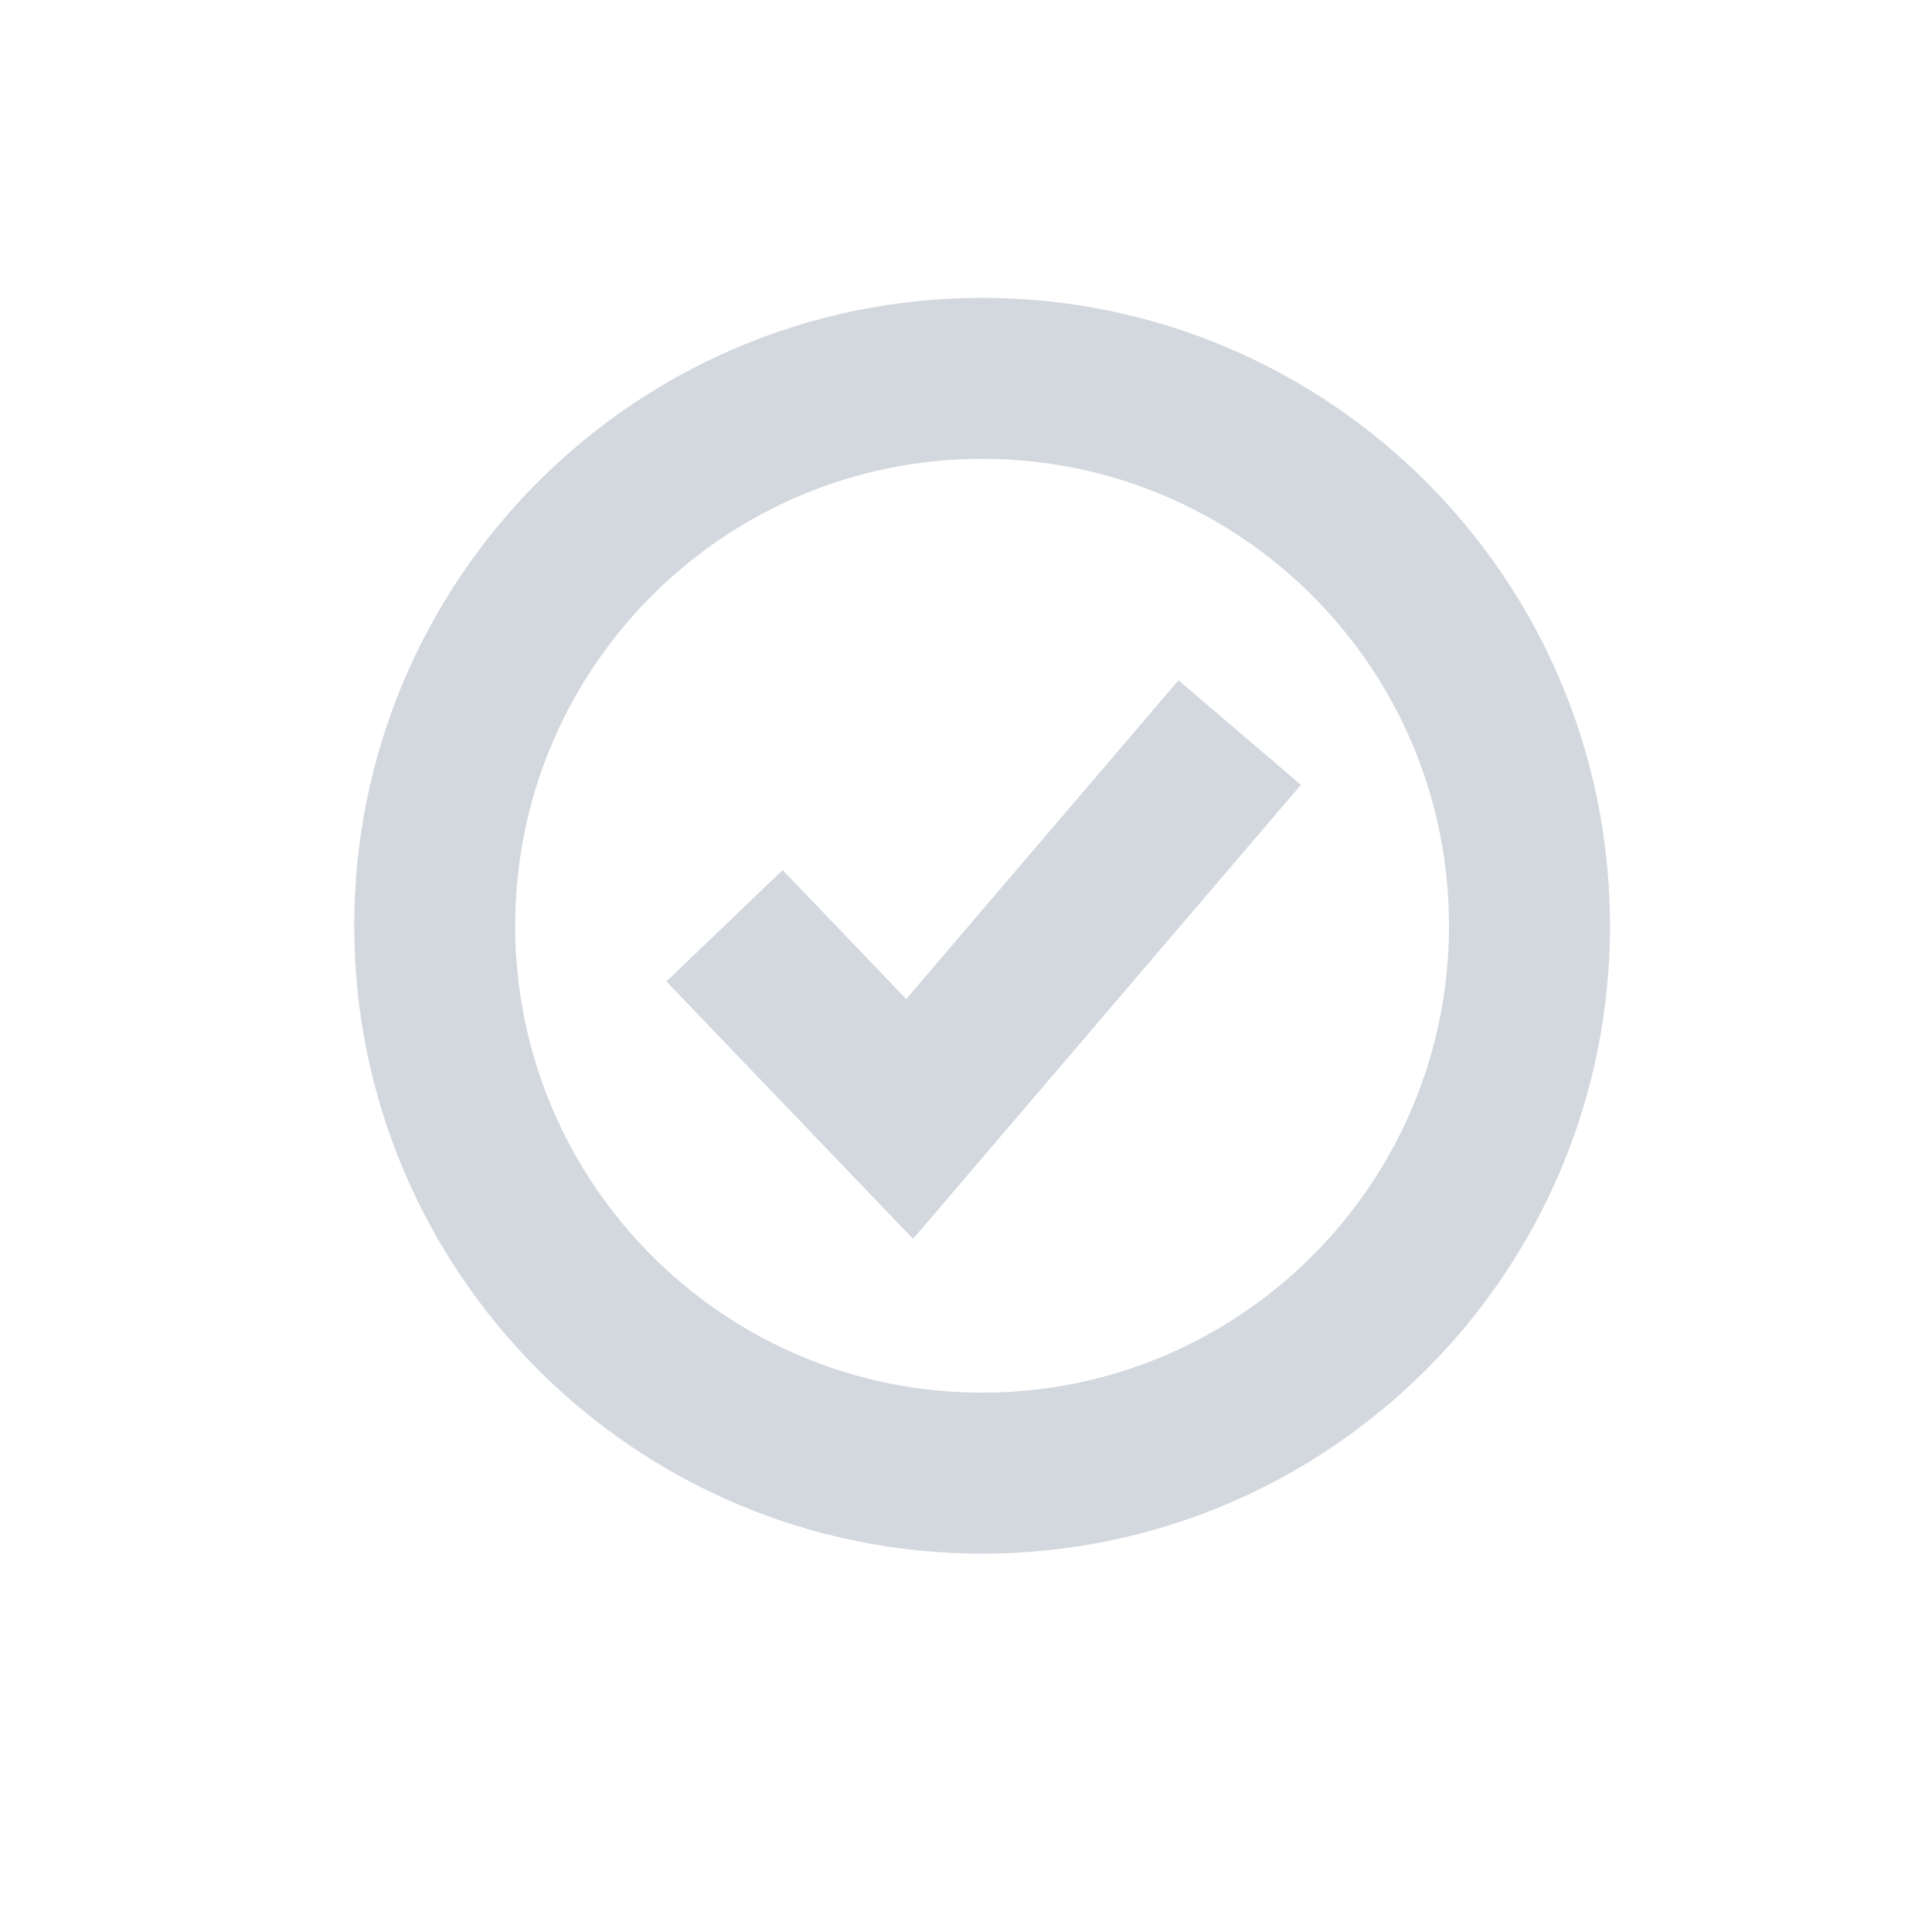
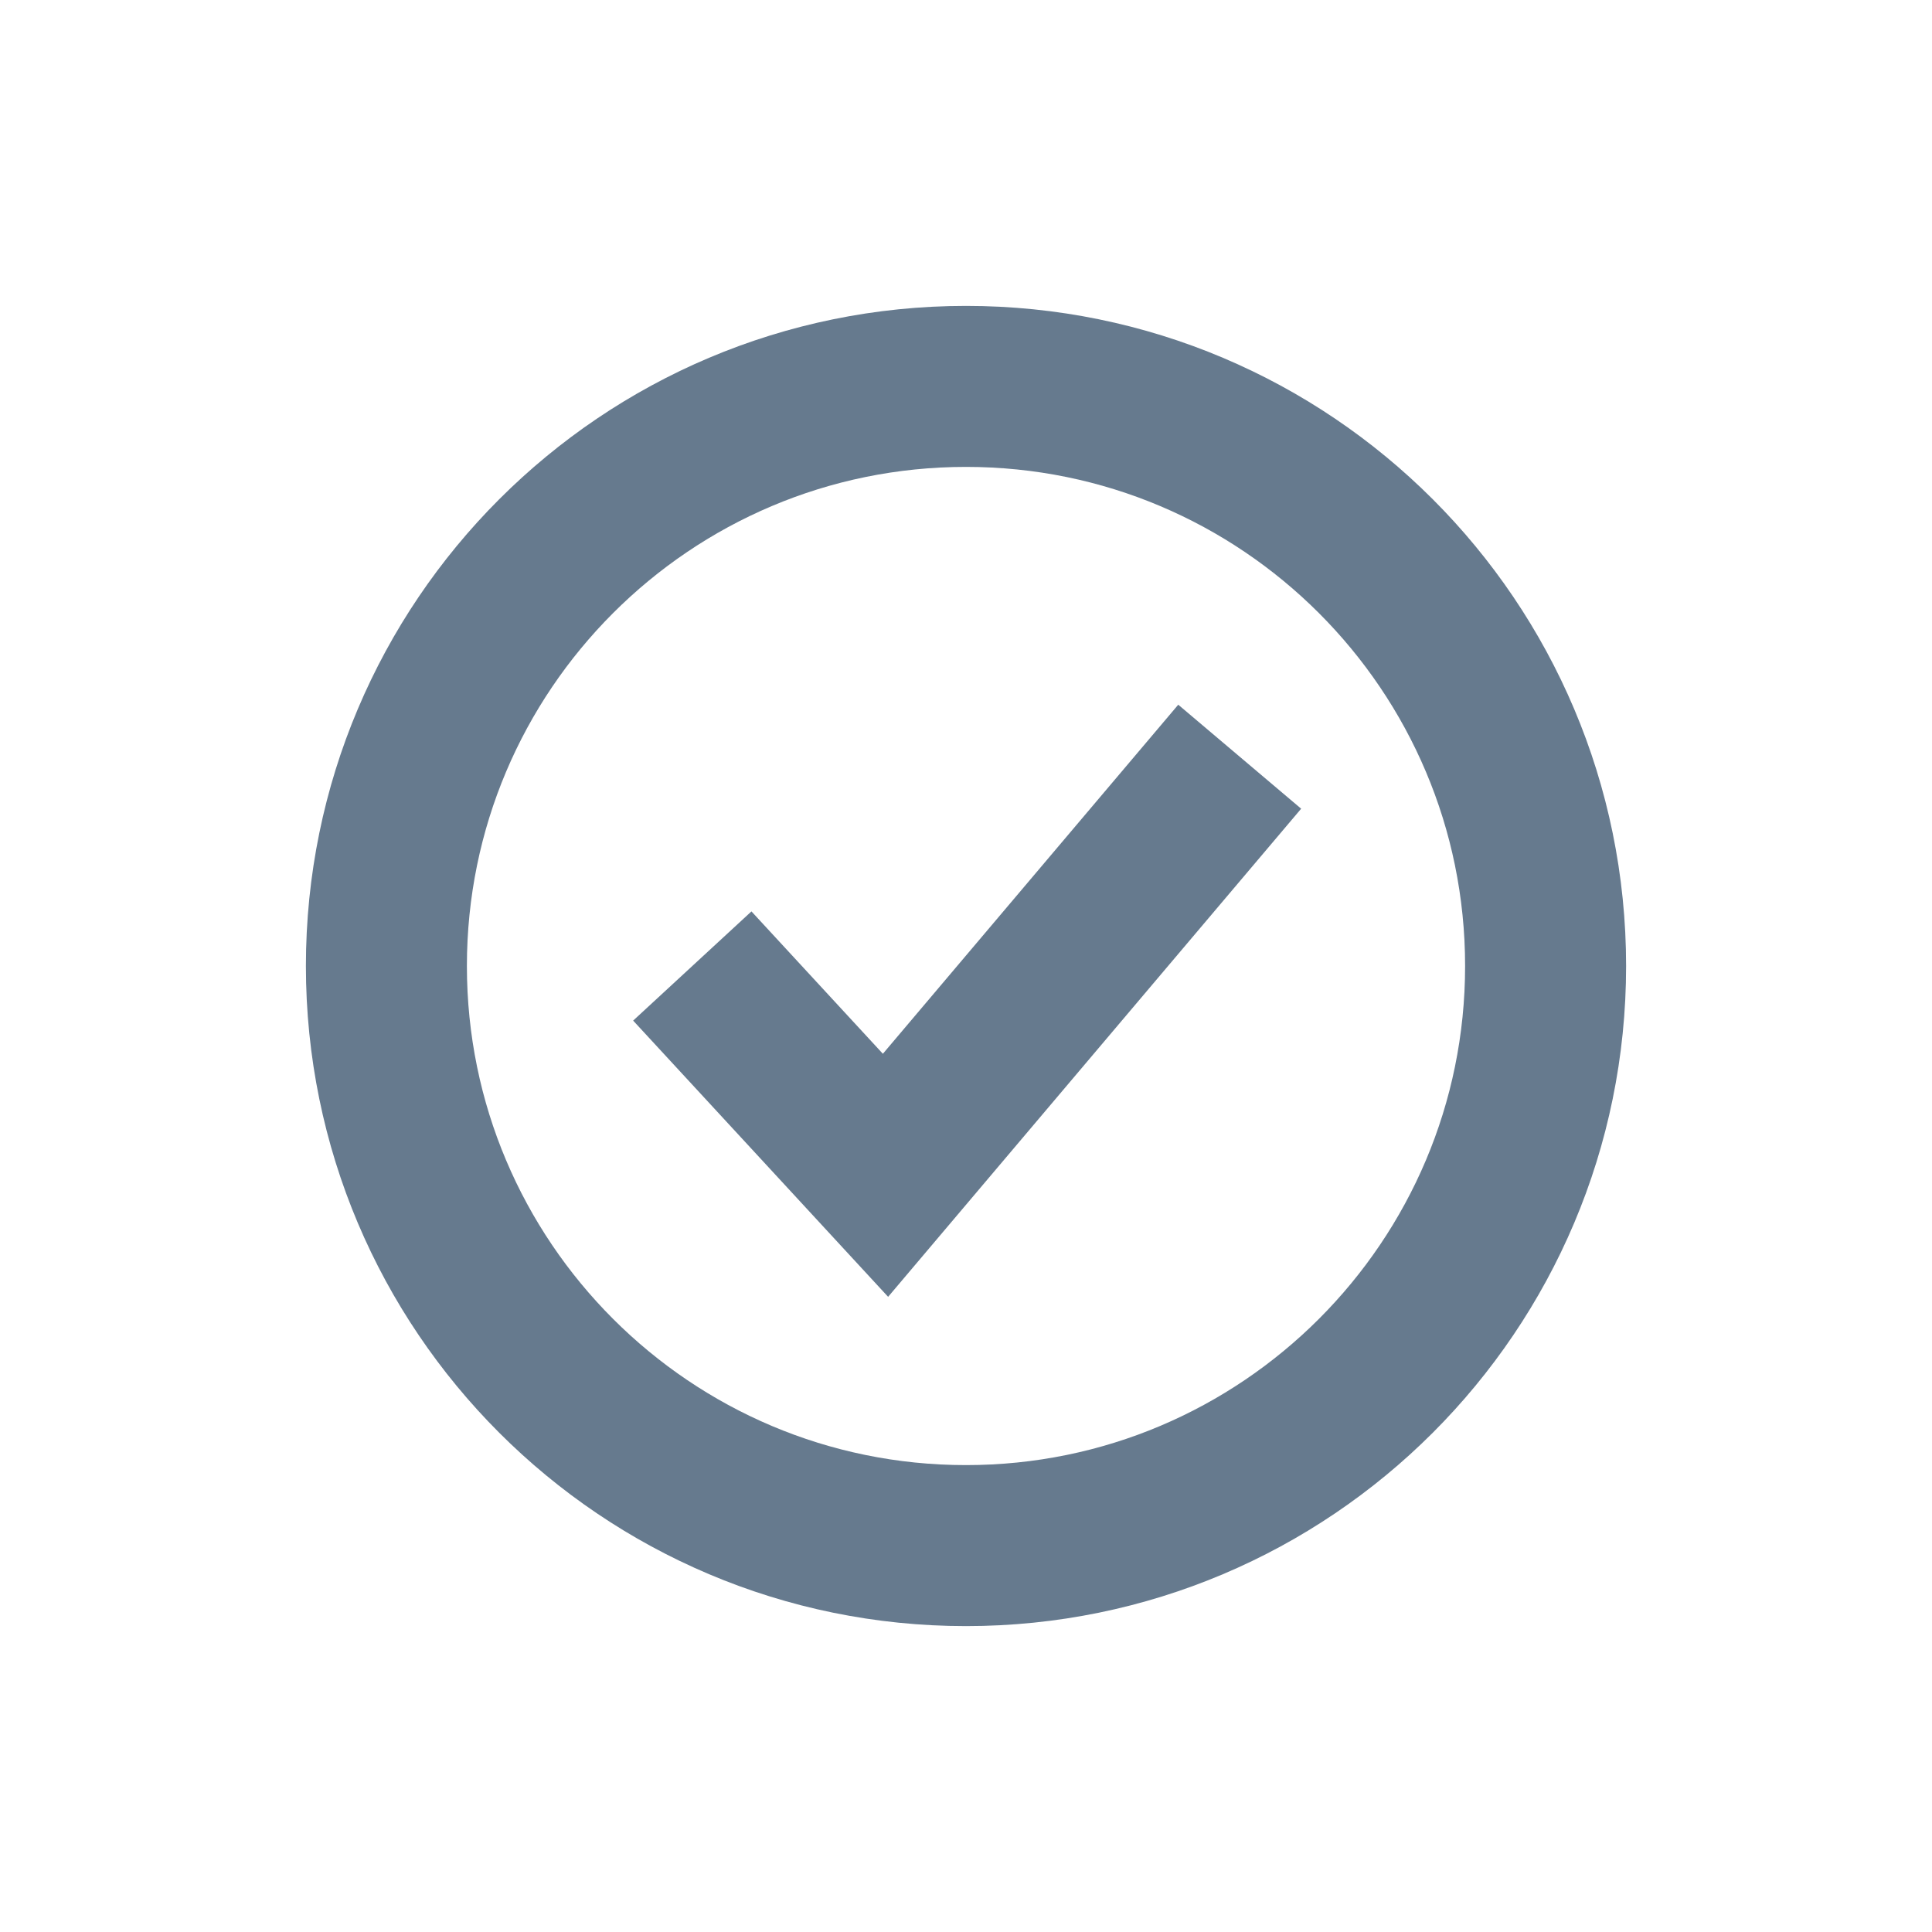
<svg xmlns="http://www.w3.org/2000/svg" version="1.1" id="圖層_1" x="0px" y="0px" viewBox="0 0 24 24" style="enable-background:new 0 0 24 24;" xml:space="preserve">
  <style type="text/css">
- 	.st0{fill:none;stroke:#D3D8DF;stroke-width:2;stroke-miterlimit:10;}
+ 	.st0{fill:none;stroke:#667A8E;stroke-width:2;stroke-miterlimit:10;}
</style>
-   <circle class="st0" cx="12.2" cy="11.5" r="6.8" />
-   <polyline class="st0" points="9,11.5 11.3,13.9 15.4,9.1 " />
+   <g>
+     <circle class="st0" cx="12" cy="12" r="7.2" />
+     <polyline class="st0" points="8.6,12 11,14.6 15.4,9.4  " />
+   </g>
</svg>
